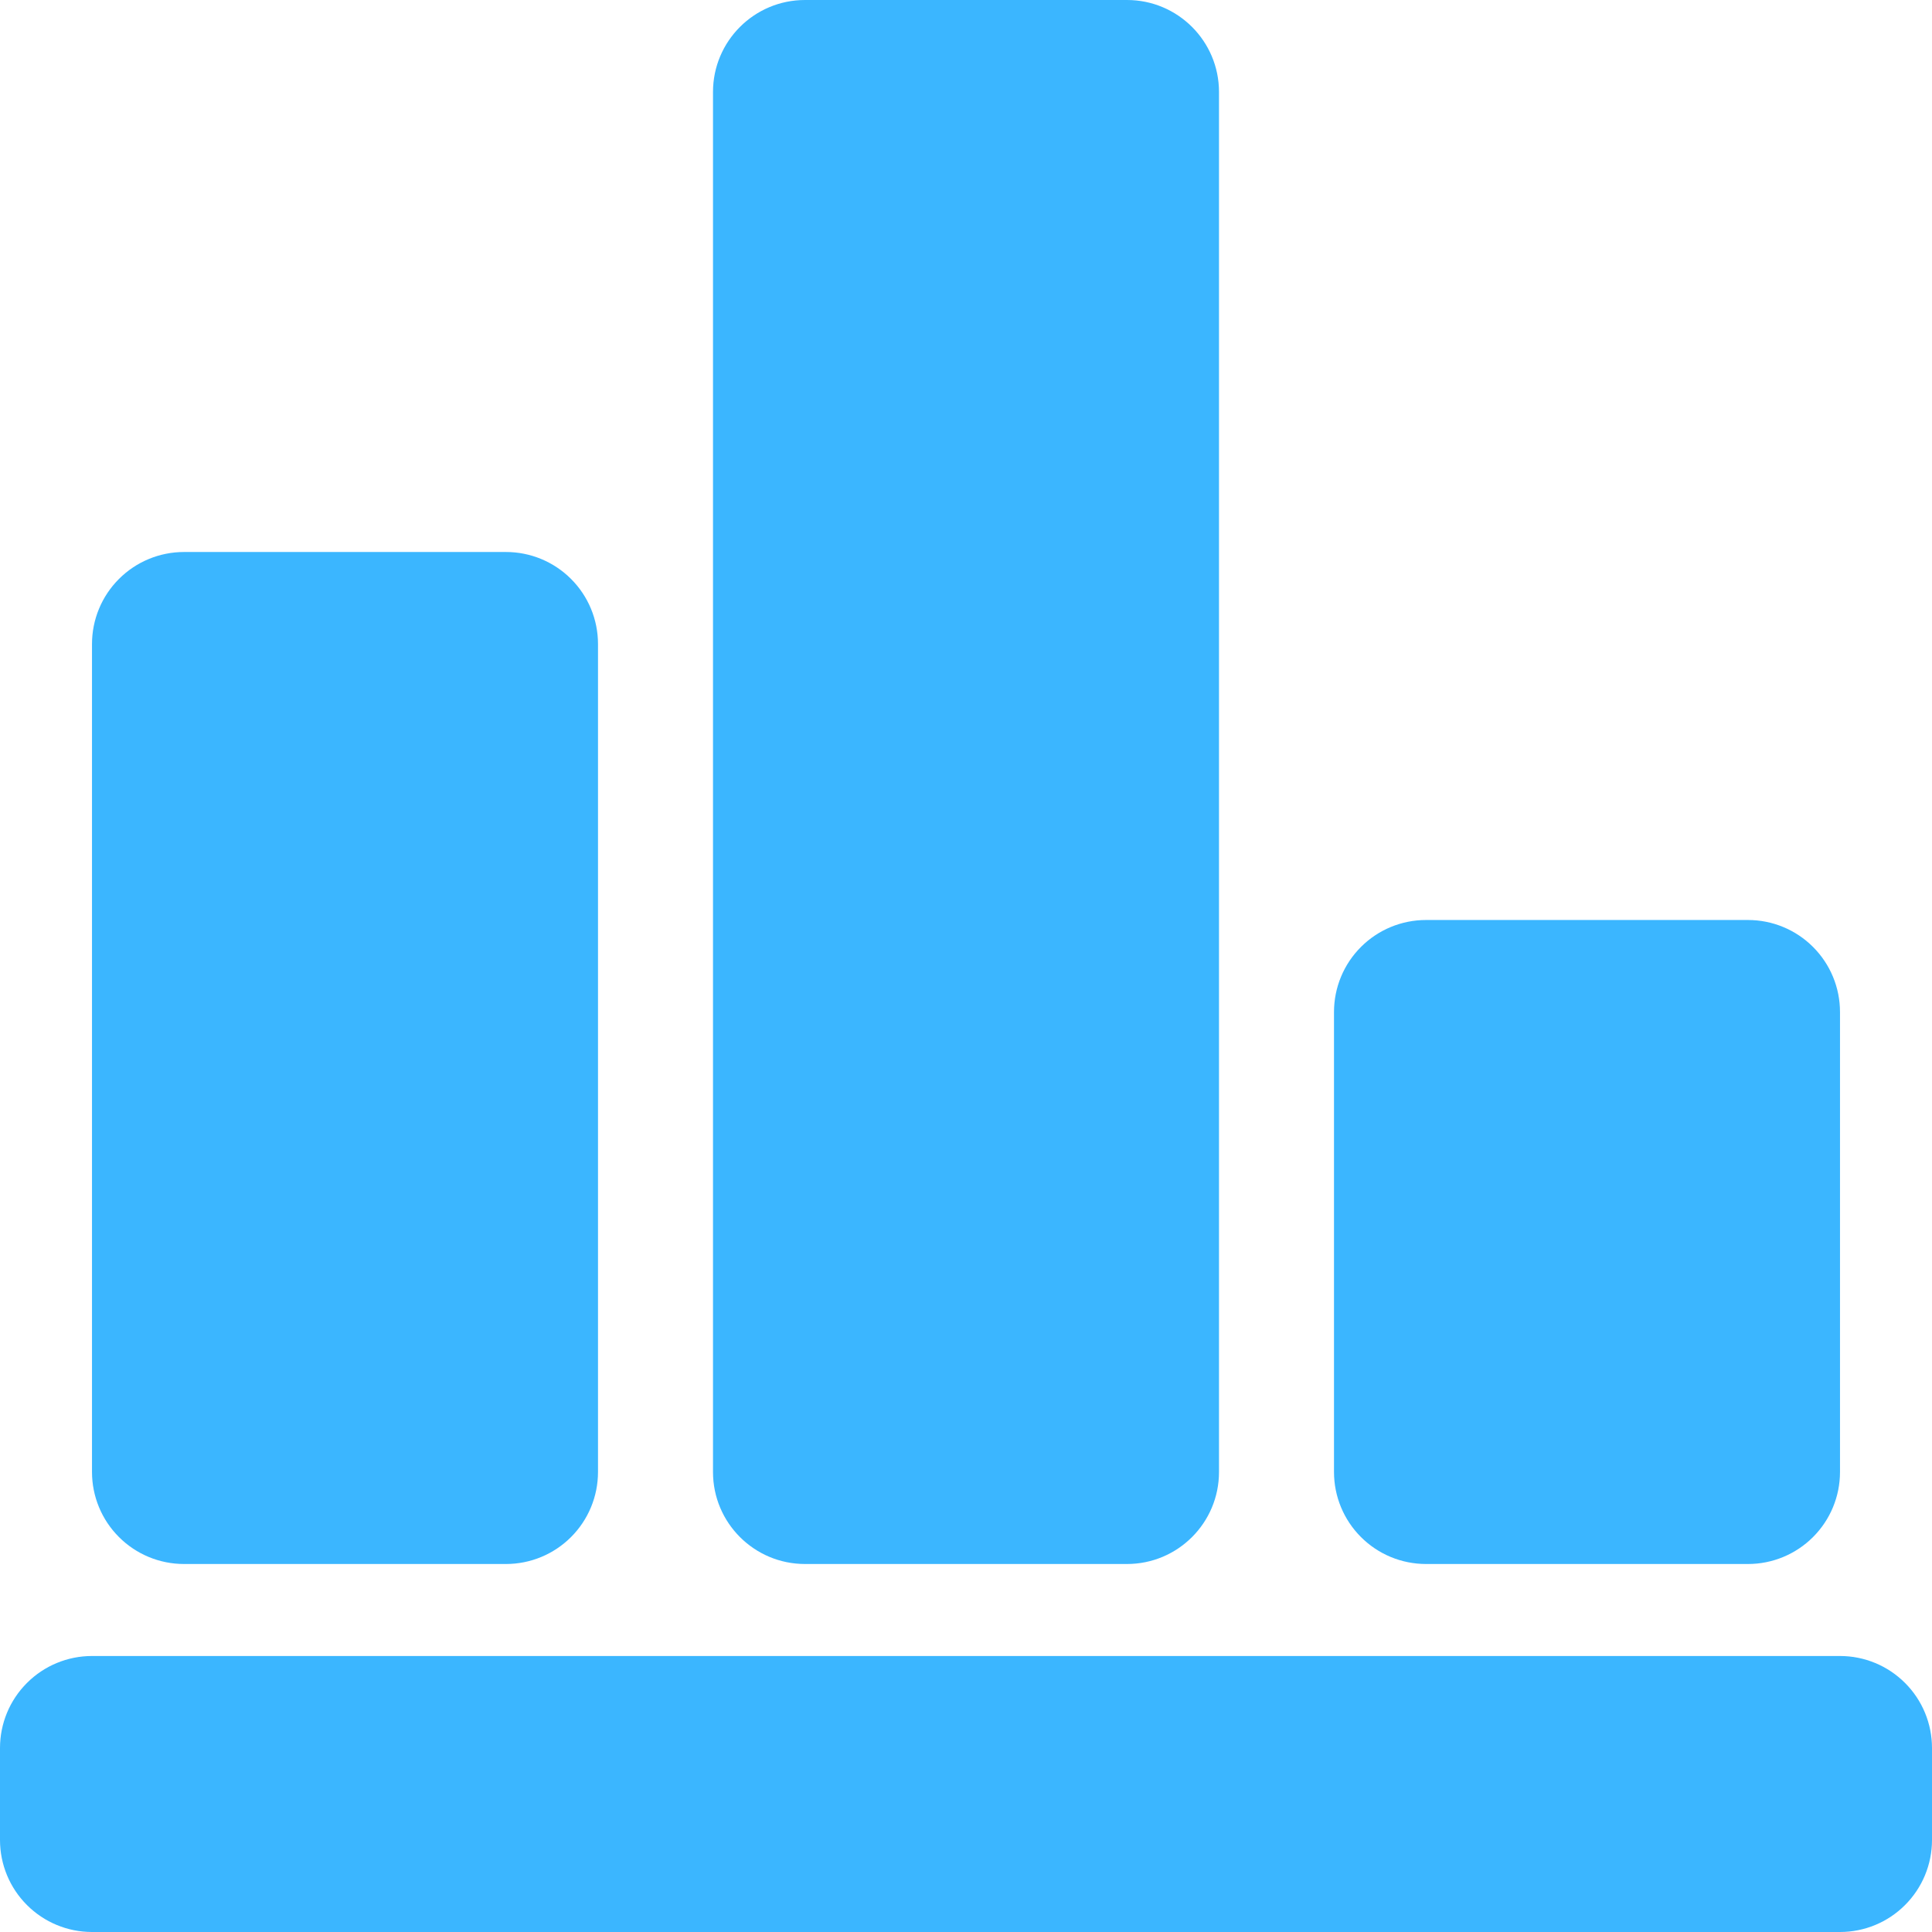
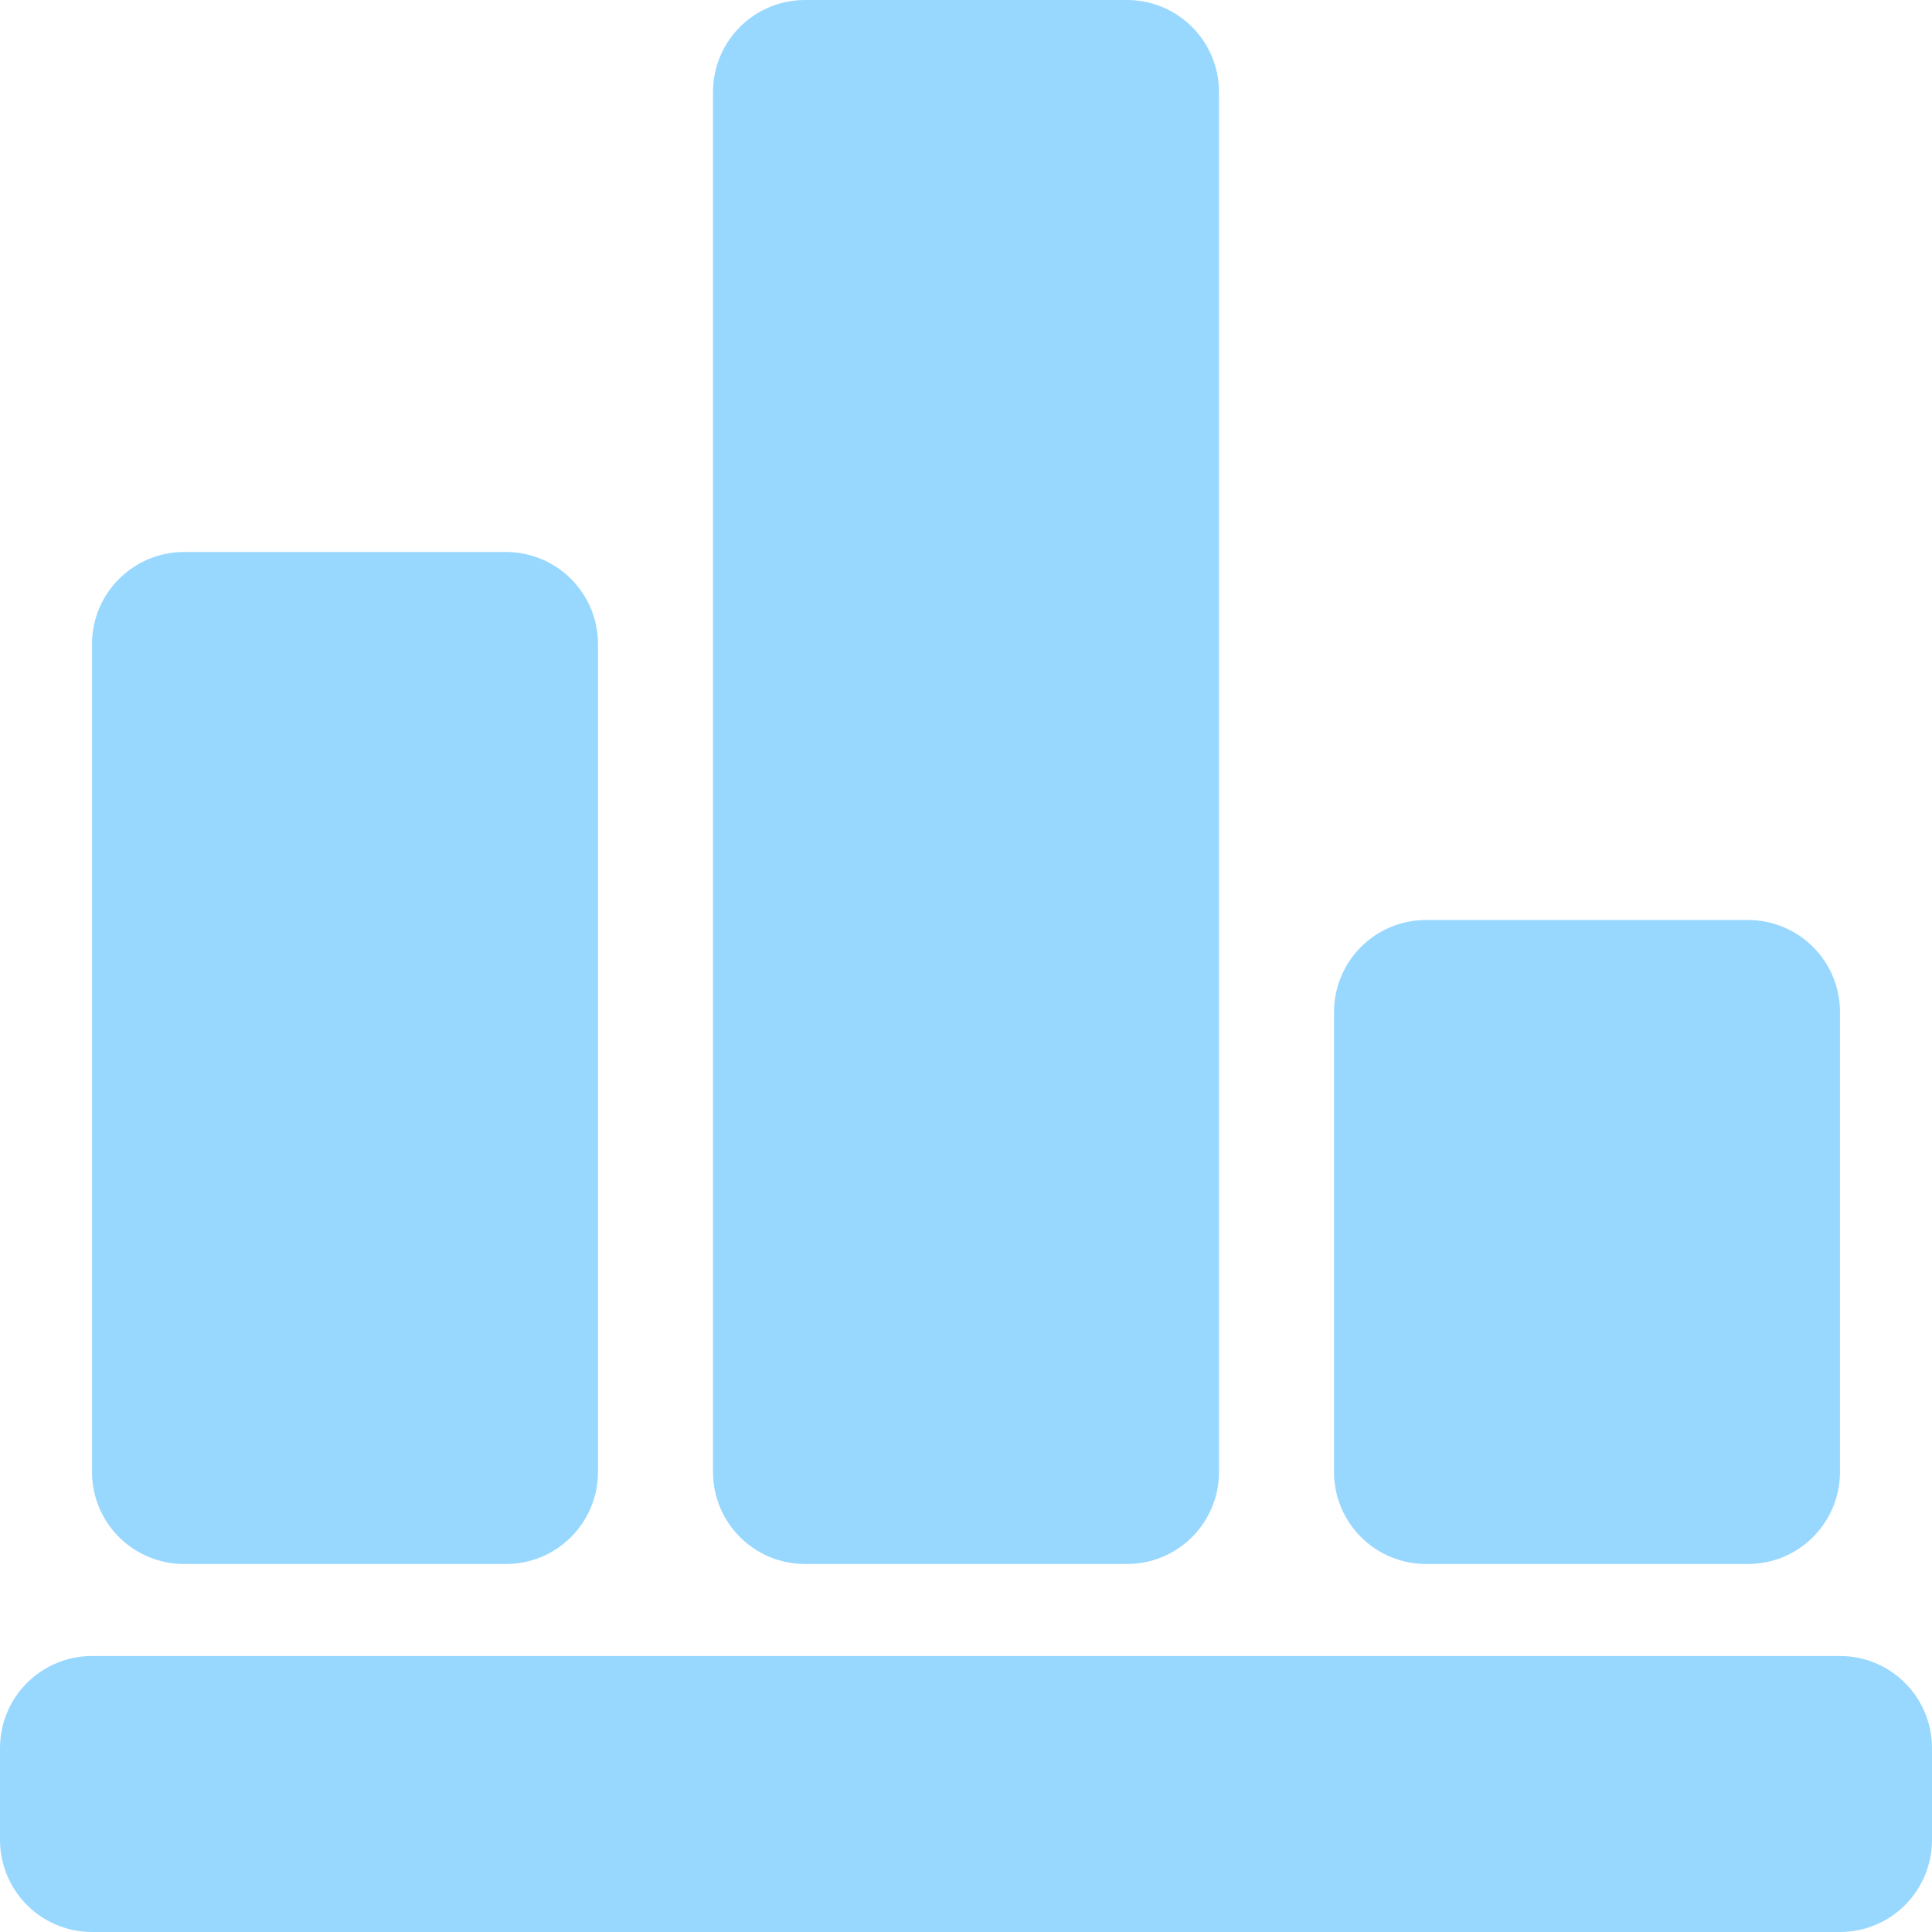
<svg xmlns="http://www.w3.org/2000/svg" width="100%" height="100%" viewBox="0 0 84 84" version="1.1" xml:space="preserve" style="fill-rule:evenodd;clip-rule:evenodd;stroke-linejoin:round;stroke-miterlimit:1.414;">
-   <path d="M84,76c0,-1.061 -0.421,-2.078 -1.172,-2.828c-0.75,-0.751 -1.767,-1.172 -2.828,-1.172c-14.163,0 -61.837,0 -76,0c-1.061,0 -2.078,0.421 -2.828,1.172c-0.751,0.75 -1.172,1.767 -1.172,2.828c0,1.287 0,2.713 0,4c0,1.061 0.421,2.078 1.172,2.828c0.75,0.751 1.767,1.172 2.828,1.172c14.163,0 61.837,0 76,0c1.061,0 2.078,-0.421 2.828,-1.172c0.751,-0.75 1.172,-1.767 1.172,-2.828c0,-1.287 0,-2.713 0,-4Zm-31,-72c0,-2.209 -1.791,-4 -4,-4c-3.972,0 -10.028,0 -14,0c-2.209,0 -4,1.791 -4,4c0,12.055 0,47.945 0,60c0,2.209 1.791,4 4,4c3.972,0 10.028,0 14,0c2.209,0 4,-1.791 4,-4c0,-12.055 0,-47.945 0,-60Zm27,40c0,-1.061 -0.421,-2.078 -1.172,-2.828c-0.75,-0.751 -1.767,-1.172 -2.828,-1.172c-3.972,0 -10.028,0 -14,0c-1.061,0 -2.078,0.421 -2.828,1.172c-0.751,0.75 -1.172,1.767 -1.172,2.828c0,5.322 0,14.678 0,20c0,1.061 0.421,2.078 1.172,2.828c0.75,0.751 1.767,1.172 2.828,1.172c3.972,0 10.028,0 14,0c1.061,0 2.078,-0.421 2.828,-1.172c0.751,-0.75 1.172,-1.767 1.172,-2.828c0,-5.322 0,-14.678 0,-20Zm-54,-16c0,-1.061 -0.421,-2.078 -1.172,-2.828c-0.75,-0.751 -1.767,-1.172 -2.828,-1.172c-3.972,0 -10.028,0 -14,0c-1.061,0 -2.078,0.421 -2.828,1.172c-0.751,0.75 -1.172,1.767 -1.172,2.828c0,8.367 0,27.633 0,36c0,1.061 0.421,2.078 1.172,2.828c0.75,0.751 1.767,1.172 2.828,1.172c3.972,0 10.028,0 14,0c1.061,0 2.078,-0.421 2.828,-1.172c0.751,-0.75 1.172,-1.767 1.172,-2.828c0,-8.367 0,-27.633 0,-36Z" style="fill:#3bb6ff;" />
+   <path id="stats-on" d="M84,76c0,-1.061 -0.421,-2.078 -1.172,-2.828c-0.75,-0.751 -1.767,-1.172 -2.828,-1.172c-14.163,0 -61.837,0 -76,0c-1.061,0 -2.078,0.421 -2.828,1.172c-0.751,0.75 -1.172,1.767 -1.172,2.828c0,1.287 0,2.713 0,4c0,1.061 0.421,2.078 1.172,2.828c0.75,0.751 1.767,1.172 2.828,1.172c14.163,0 61.837,0 76,0c1.061,0 2.078,-0.421 2.828,-1.172c0.751,-0.75 1.172,-1.767 1.172,-2.828c0,-1.287 0,-2.713 0,-4Zm-31,-72c0,-2.209 -1.791,-4 -4,-4c-3.972,0 -10.028,0 -14,0c-2.209,0 -4,1.791 -4,4c0,12.055 0,47.945 0,60c0,2.209 1.791,4 4,4c3.972,0 10.028,0 14,0c2.209,0 4,-1.791 4,-4c0,-12.055 0,-47.945 0,-60Zm27,40c0,-1.061 -0.421,-2.078 -1.172,-2.828c-0.75,-0.751 -1.767,-1.172 -2.828,-1.172c-3.972,0 -10.028,0 -14,0c-1.061,0 -2.078,0.421 -2.828,1.172c-0.751,0.75 -1.172,1.767 -1.172,2.828c0,5.322 0,14.678 0,20c0,1.061 0.421,2.078 1.172,2.828c0.75,0.751 1.767,1.172 2.828,1.172c3.972,0 10.028,0 14,0c1.061,0 2.078,-0.421 2.828,-1.172c0.751,-0.75 1.172,-1.767 1.172,-2.828c0,-5.322 0,-14.678 0,-20Zm-54,-16c0,-1.061 -0.421,-2.078 -1.172,-2.828c-0.75,-0.751 -1.767,-1.172 -2.828,-1.172c-3.972,0 -10.028,0 -14,0c-1.061,0 -2.078,0.421 -2.828,1.172c-0.751,0.75 -1.172,1.767 -1.172,2.828c0,8.367 0,27.633 0,36c0,1.061 0.421,2.078 1.172,2.828c0.75,0.751 1.767,1.172 2.828,1.172c3.972,0 10.028,0 14,0c1.061,0 2.078,-0.421 2.828,-1.172c0.751,-0.75 1.172,-1.767 1.172,-2.828c0,-8.367 0,-27.633 0,-36Z" style="fill:#98d8ff;" />
</svg>
